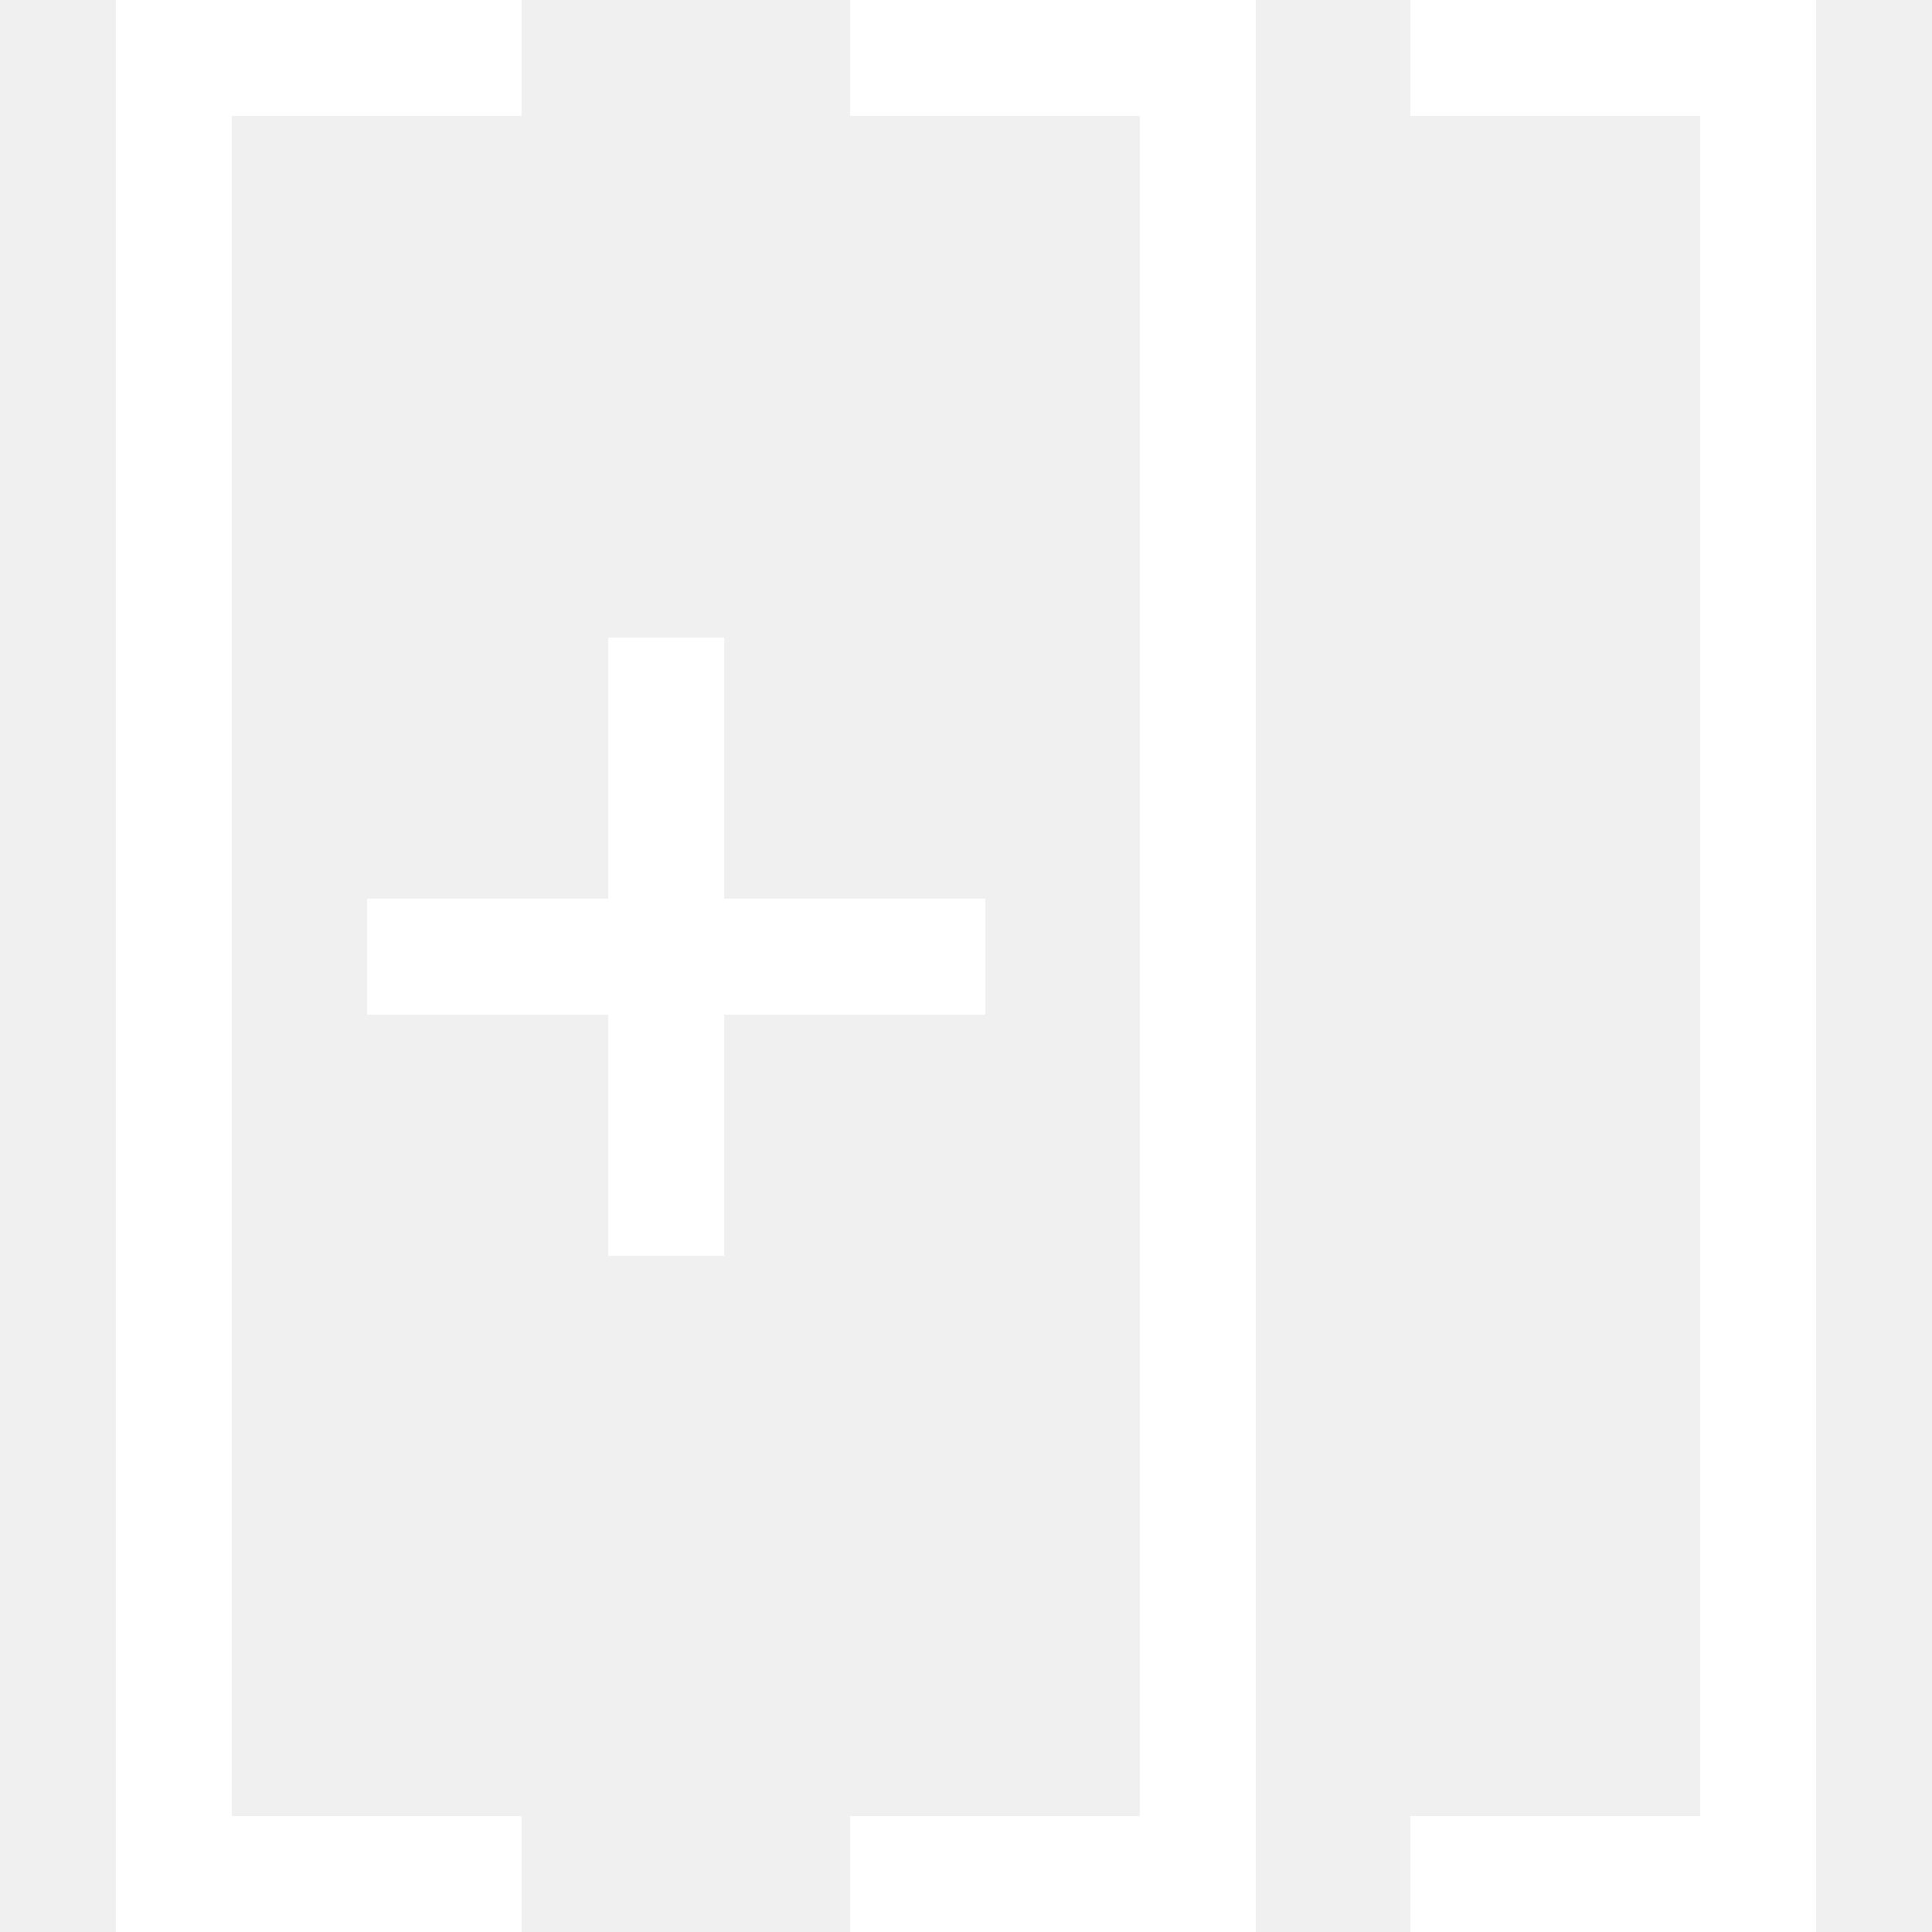
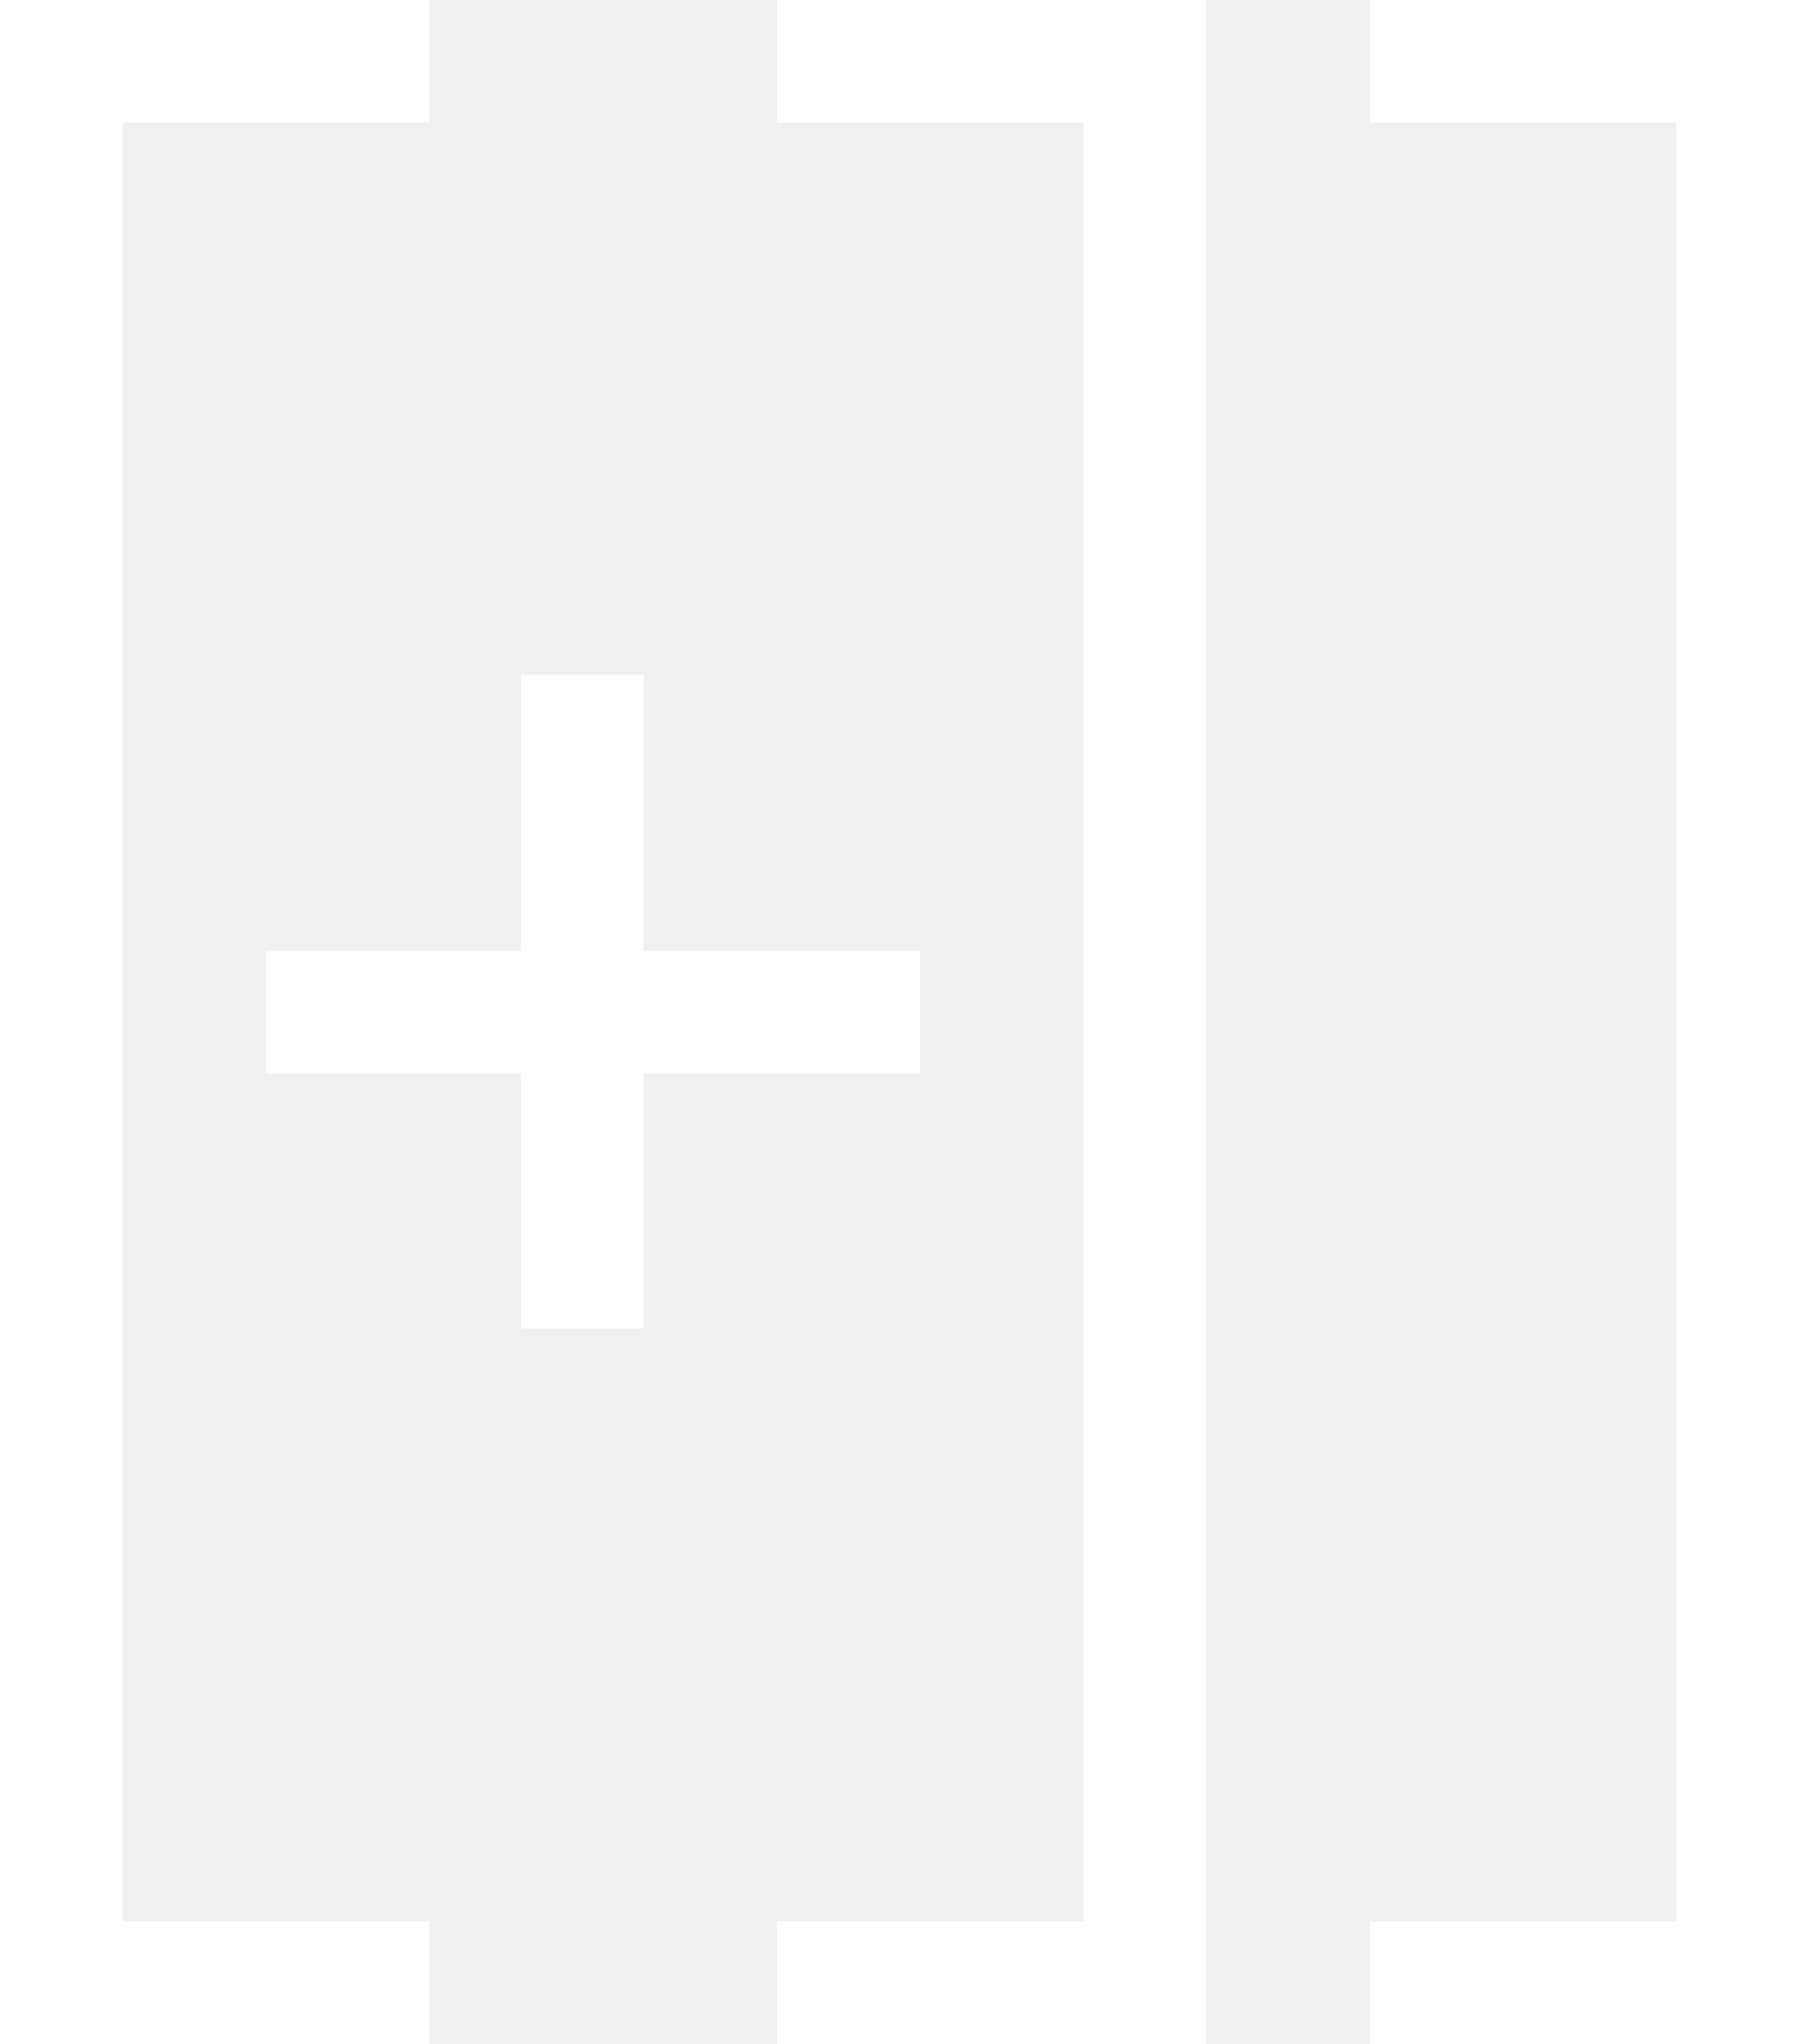
- <svg xmlns="http://www.w3.org/2000/svg" version="1.1" id="Capa_1" x="0px" y="0px" width="100px" height="100px" viewBox="0 0 100 100" enable-background="new 0 0 100 100" xml:space="preserve">
+ <svg xmlns="http://www.w3.org/2000/svg" version="1.1" id="Capa_1" x="0px" y="0px" width="88px" height="100px" viewBox="6 0 88 100" enable-background="new 6 0 88 100" xml:space="preserve">
  <g id="Layer_3" display="none">
    <circle display="inline" fill="none" stroke="#000000" stroke-width="0.25" stroke-miterlimit="10" cx="50" cy="50" r="15.134" />
    <polyline display="inline" opacity="0.26" enable-background="new    " points="94,6 6,6 6,94 94,94  " />
    <circle display="inline" fill="none" stroke="#000000" stroke-width="0.25" stroke-miterlimit="10" cx="50" cy="50" r="24" />
    <circle display="inline" fill="none" stroke="#000000" stroke-width="0.25" stroke-miterlimit="10" cx="50" cy="50" r="30" />
    <circle display="inline" fill="none" stroke="#000000" stroke-width="0.25" stroke-miterlimit="10" cx="50" cy="50" r="9.134" />
    <path display="inline" fill="none" stroke="#000000" stroke-width="0.25" stroke-miterlimit="10" d="M0,50C0,22.386,22.389,0,50,0   c27.611,0,50,22.386,50,50" />
    <path display="inline" fill="none" stroke="#000000" stroke-width="0.25" stroke-miterlimit="10" d="M100,50   c0,27.614-22.389,50-50,50C22.389,100,0,77.614,0,50" />
  </g>
  <g id="Your_Icon">
</g>
  <g id="Layer_4">
    <polygon fill="#FFFFFF" points="65,100 44,100 44,94 59,94 59,6 44,6 44,0 65,0  " />
    <polygon fill="#FFFFFF" points="27,100 6,100 6,0 27,0 27,6 12,6 12,94 27,94  " />
    <rect x="19" y="46.517" fill="#FFFFFF" width="32" height="6" />
    <rect x="31.483" y="33" fill="#FFFFFF" width="6" height="32" />
    <polygon fill="#FFFFFF" points="94,100 73,100 73,94 88,94 88,6 73,6 73,0 94,0  " />
  </g>
</svg>
